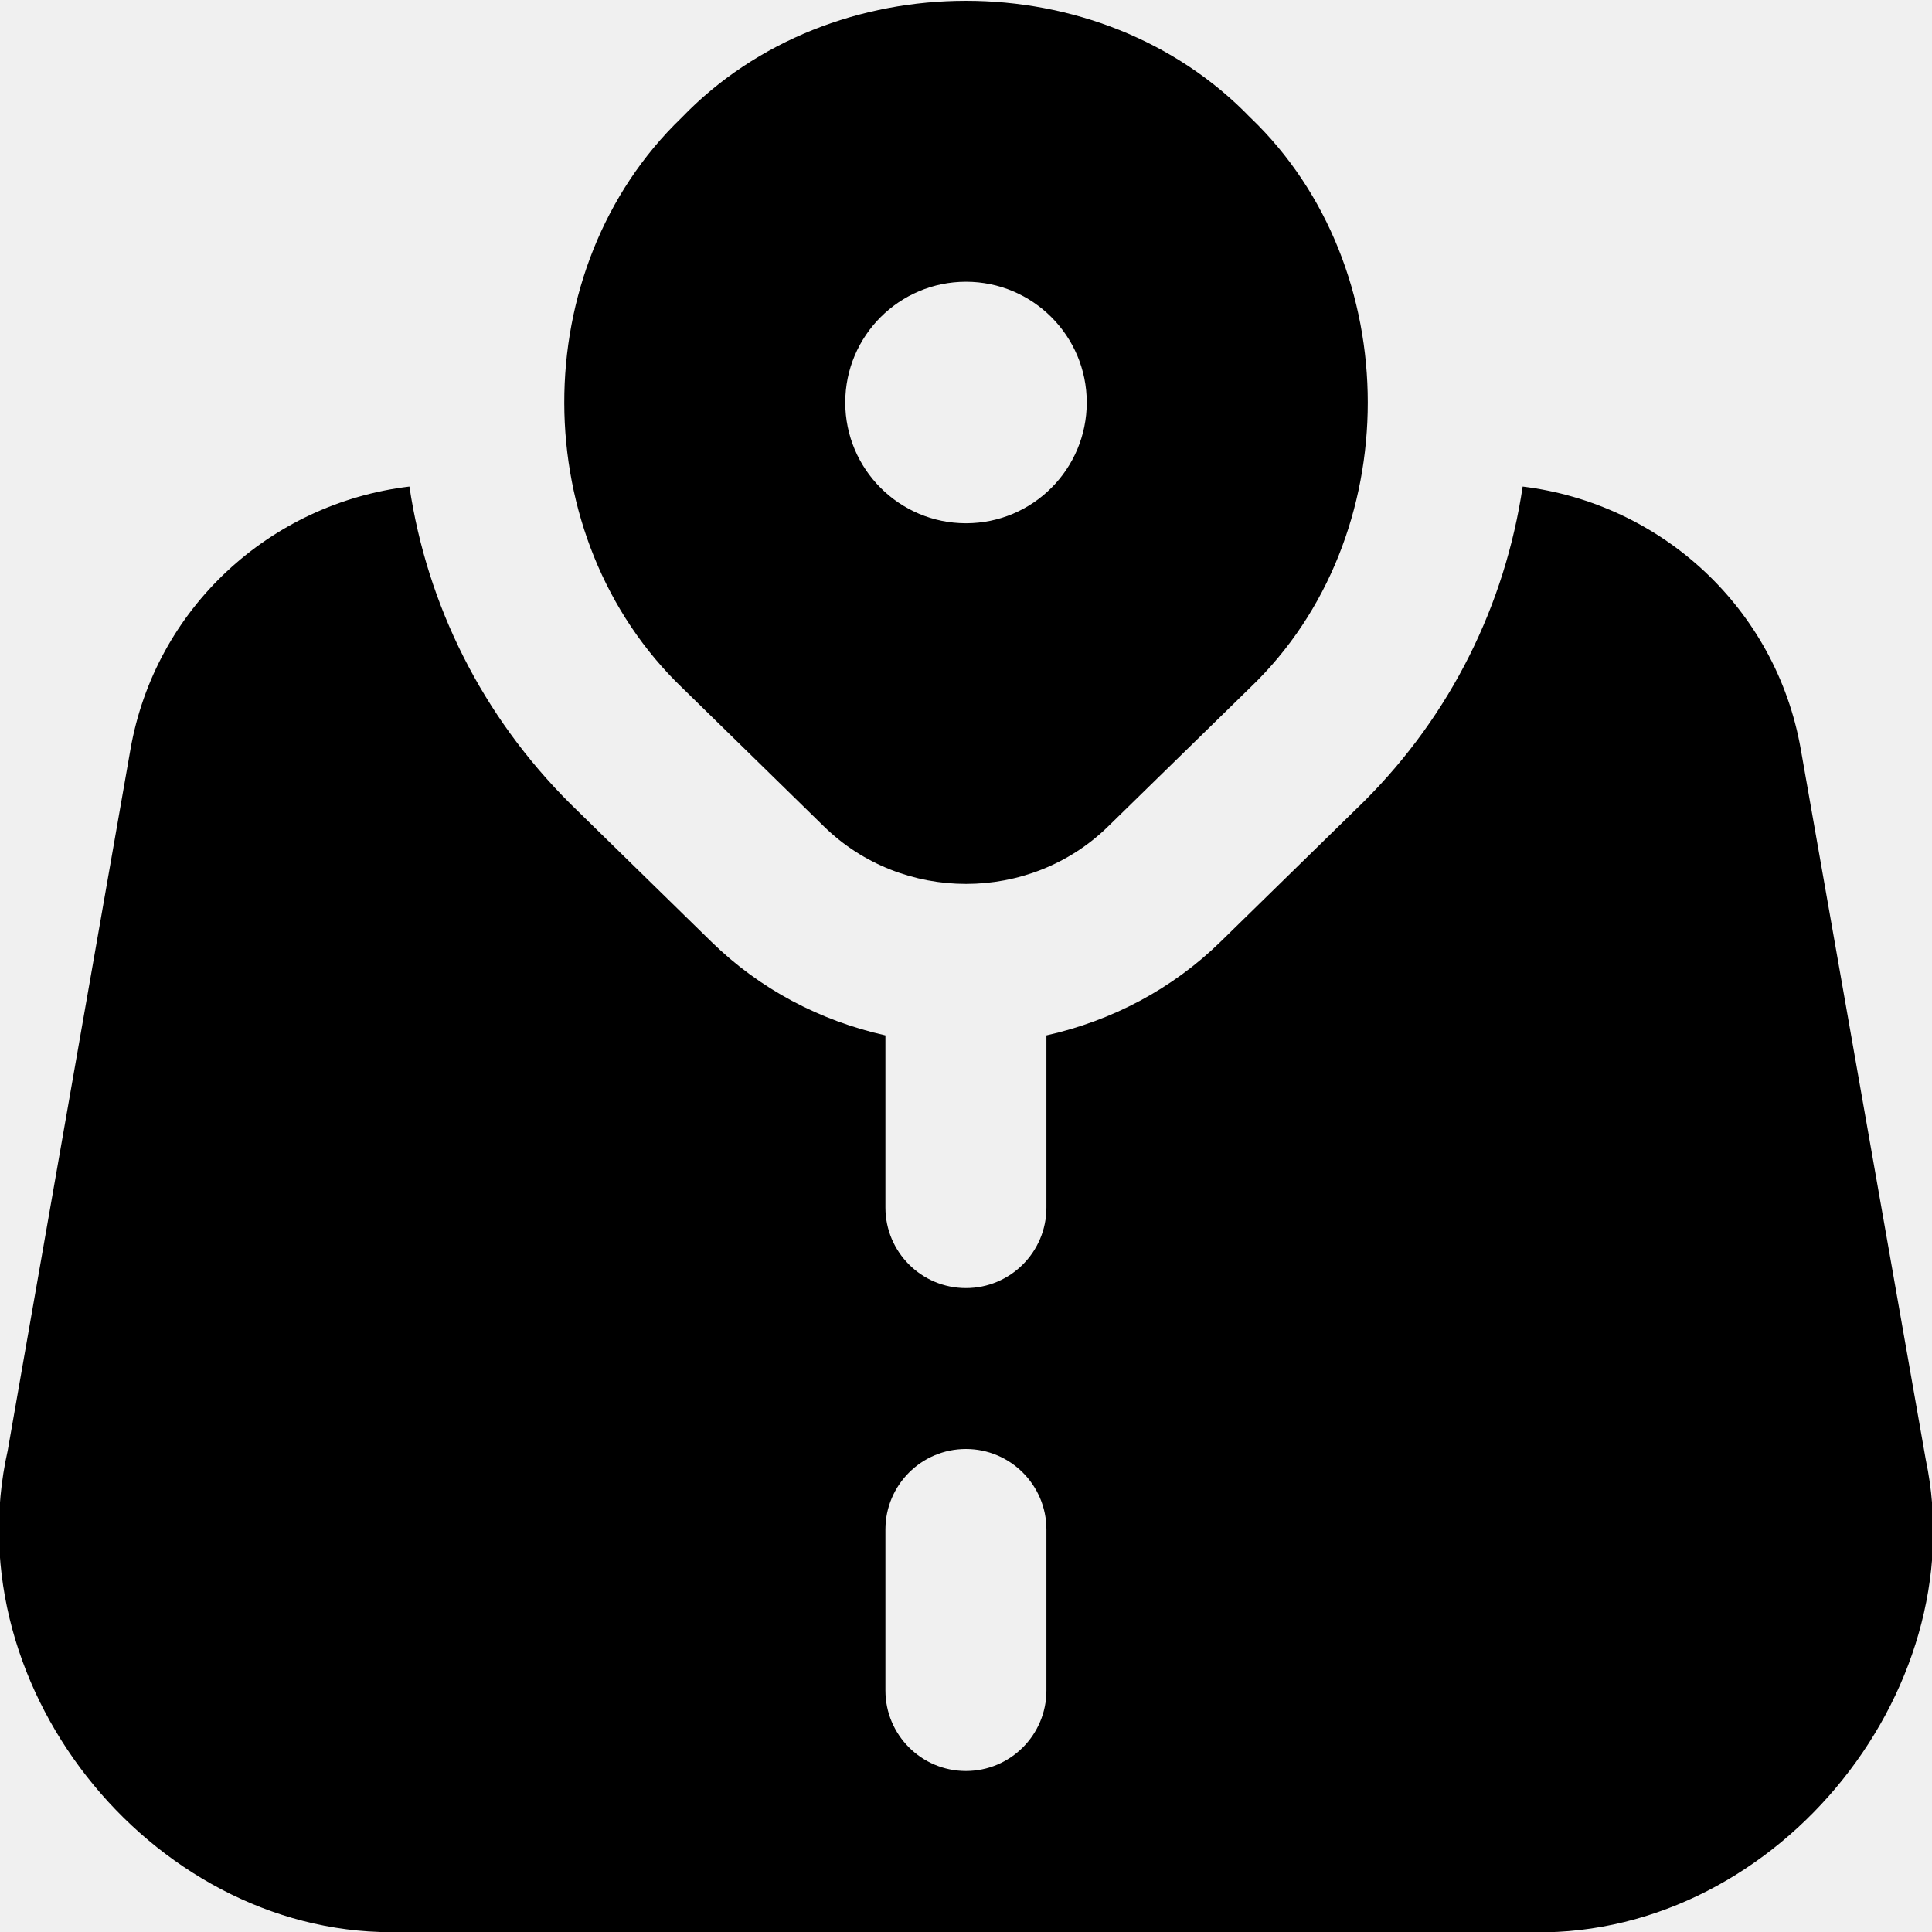
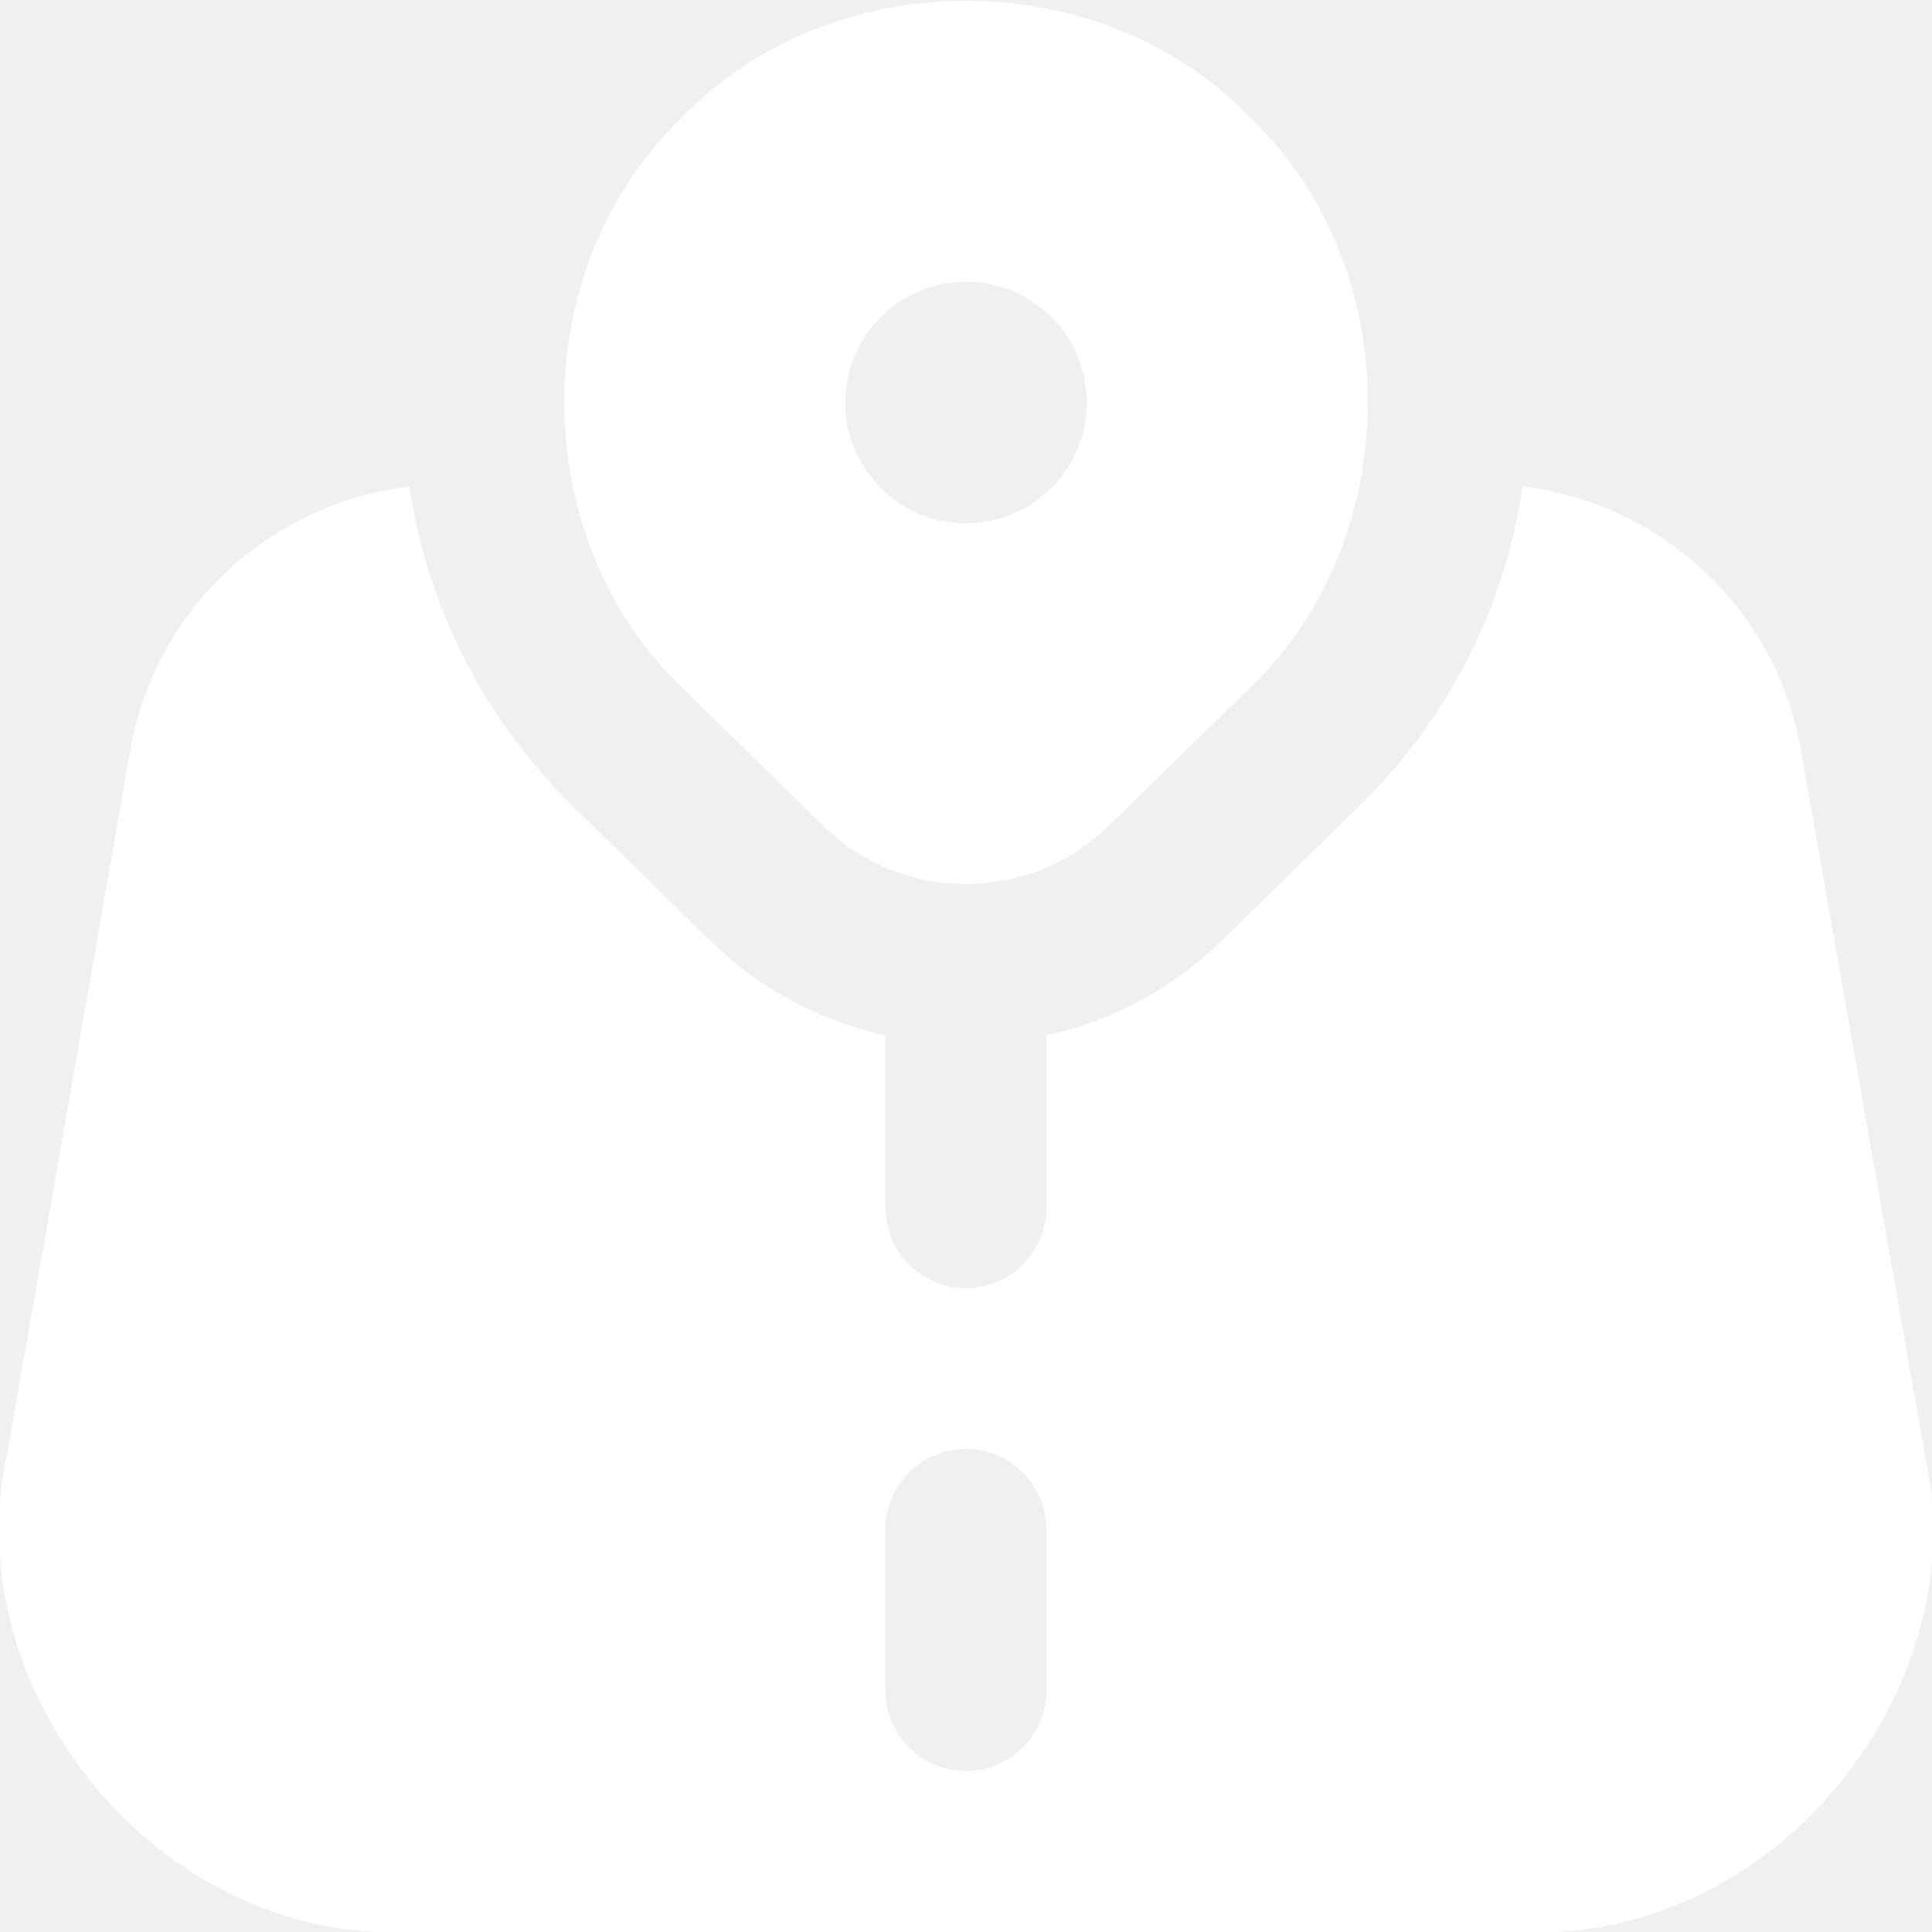
- <svg xmlns="http://www.w3.org/2000/svg" id="Layer_1" data-name="Layer 1" viewBox="0 0 24 24">
+ <svg xmlns="http://www.w3.org/2000/svg" fill="white" id="Layer_1" data-name="Layer 1" viewBox="0 0 24 24">
  <path d="M15.535,1.464c-1.863-1.939-5.207-1.939-7.07,0-1.946,1.873-1.941,5.215,.018,7.088l1.752,1.714c.973,.953,2.559,.952,3.531,0l1.77-1.73c1.94-1.861,1.94-5.211,0-7.072Zm-3.535,5.036c-.828,0-1.5-.672-1.5-1.5s.672-1.5,1.5-1.5,1.5,.672,1.5,1.5-.672,1.5-1.5,1.5Zm11.923,11.634l-1.553-8.827c-.308-1.75-1.729-3.052-3.455-3.263-.219,1.473-.893,2.834-1.966,3.907l-1.785,1.746c-.604,.591-1.353,.983-2.165,1.165v2.139c0,.552-.448,1-1,1s-1-.448-1-1v-2.139c-.812-.182-1.561-.574-2.164-1.165l-1.751-1.713c-1.095-1.092-1.777-2.462-1.998-3.94-1.732,.207-3.159,1.513-3.466,3.268L.096,18.018c-.677,3.014,1.891,6.079,4.904,5.982h13.916c3.087,.14,5.62-2.963,5.007-5.866Zm-10.924,2.866c0,.552-.448,1-1,1s-1-.448-1-1v-2c0-.552,.448-1,1-1s1,.448,1,1v2Z" />
</svg>
